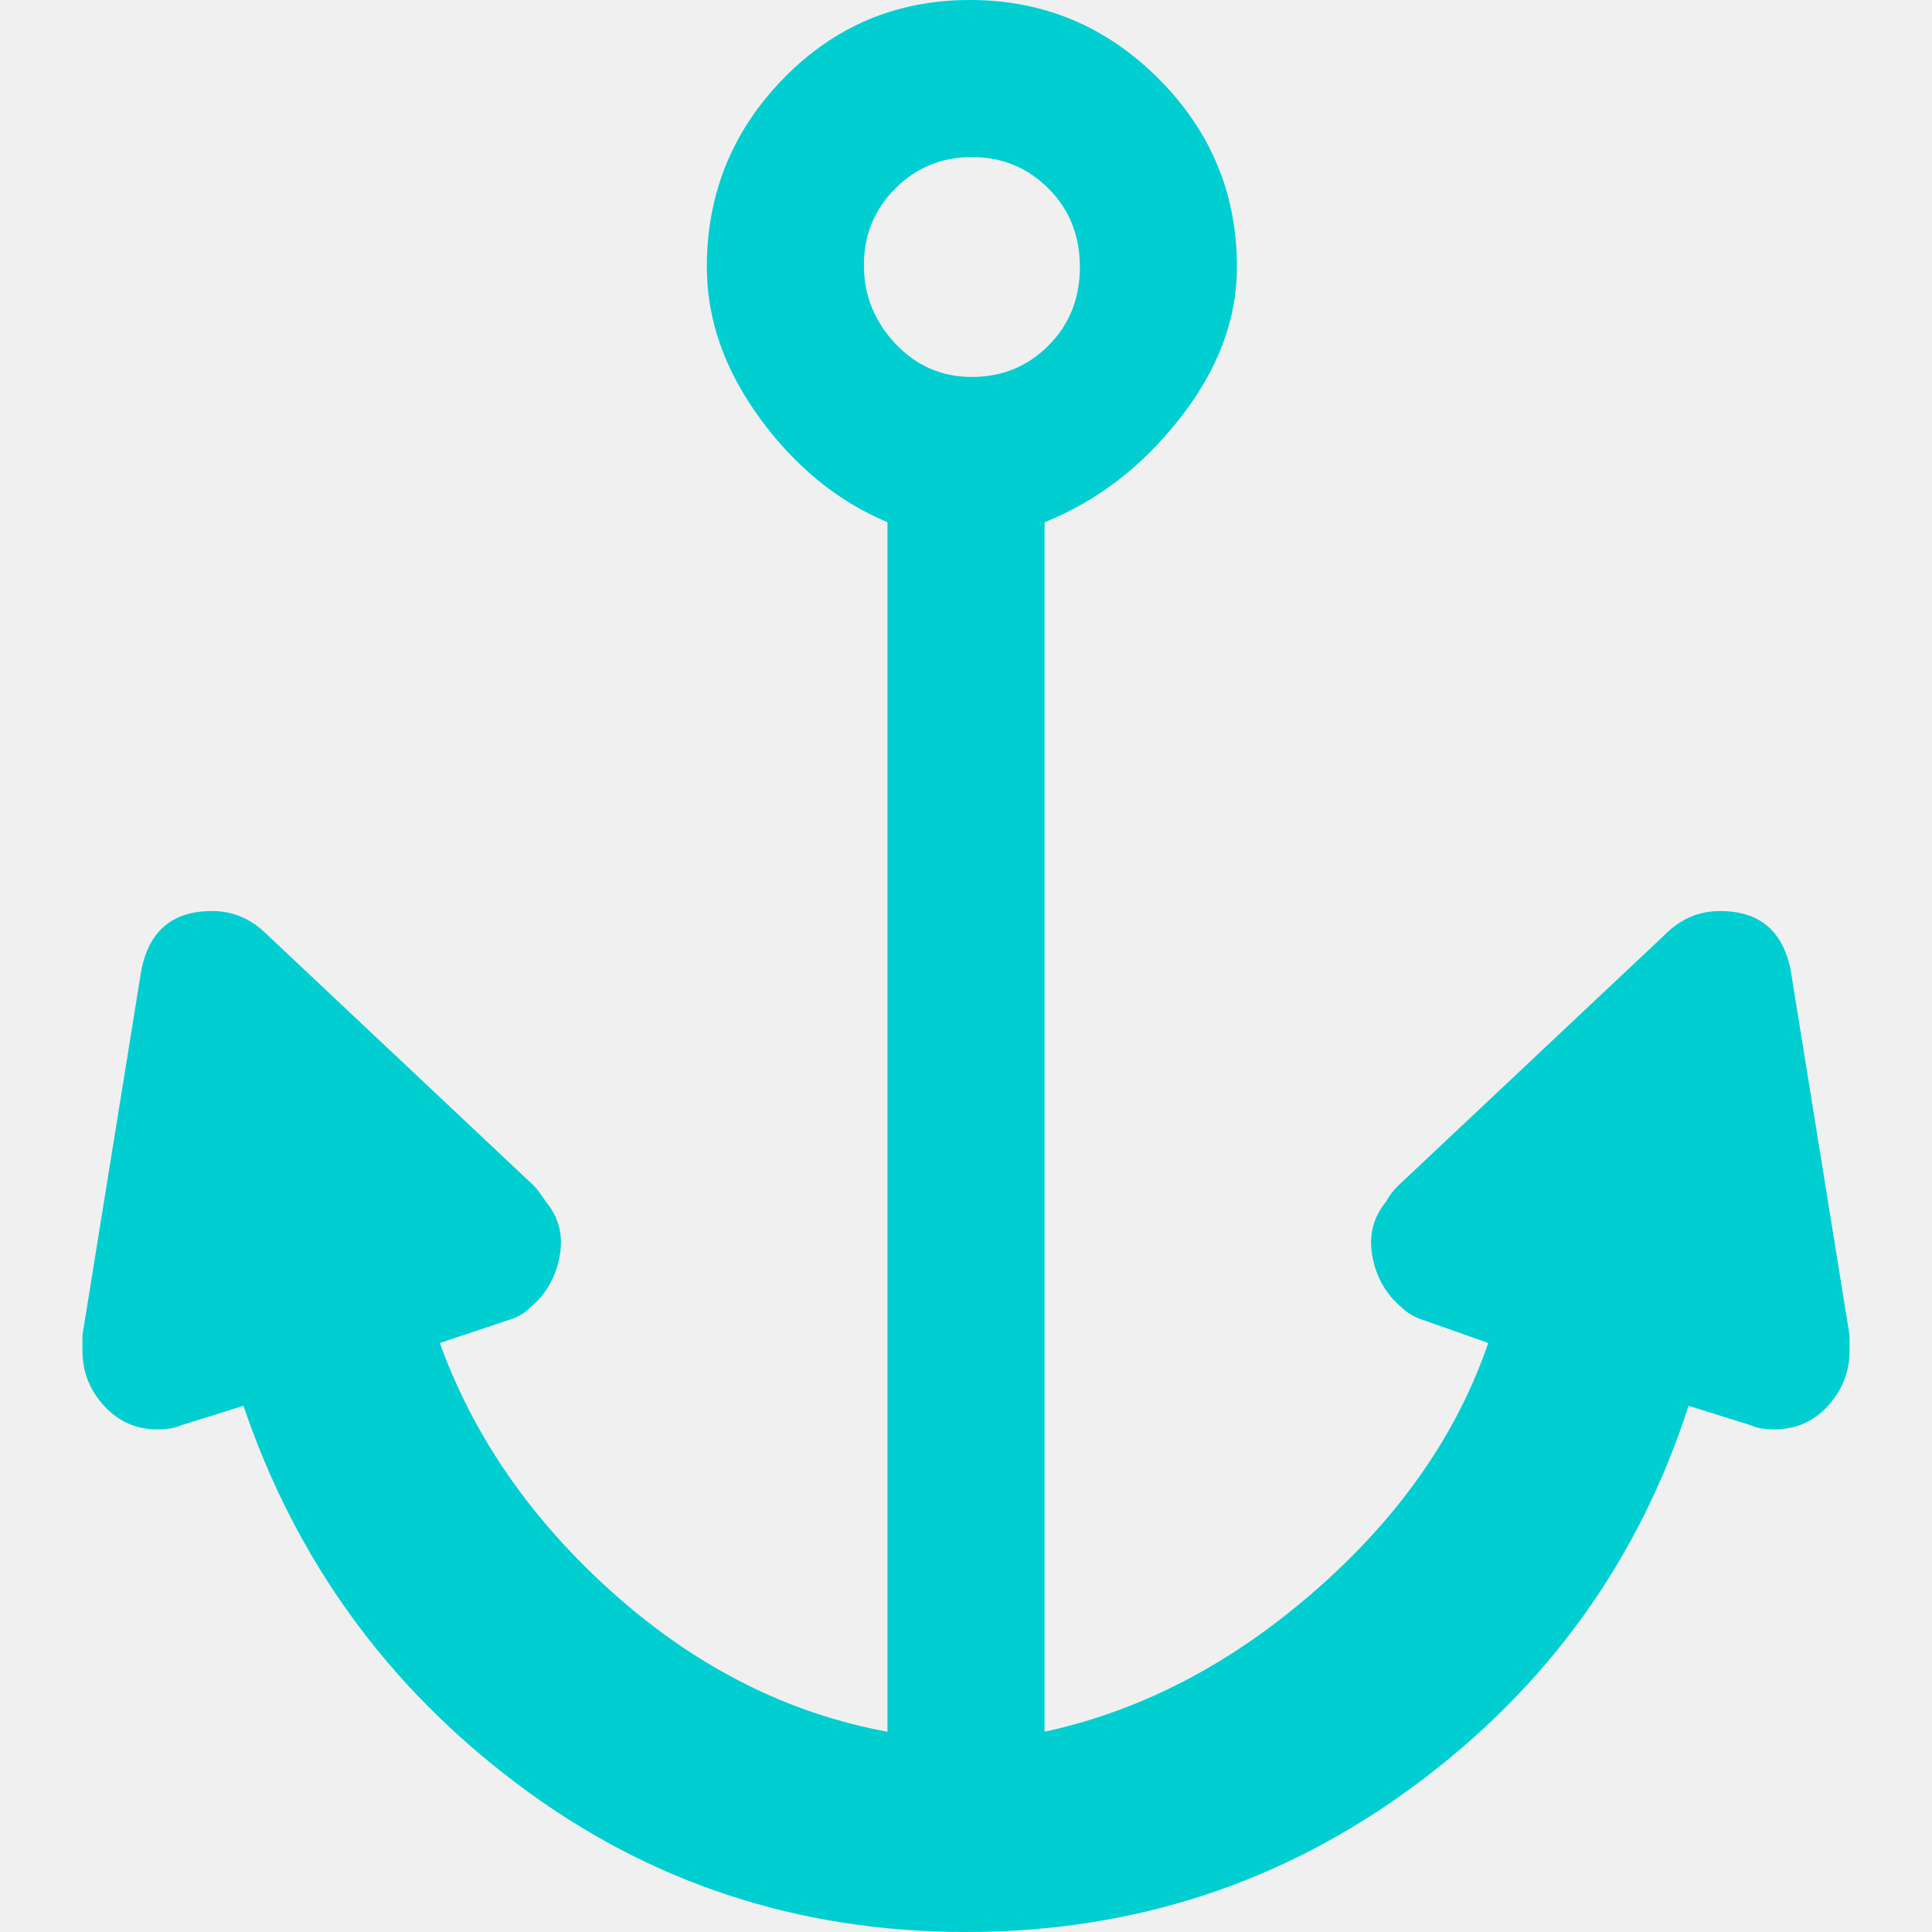
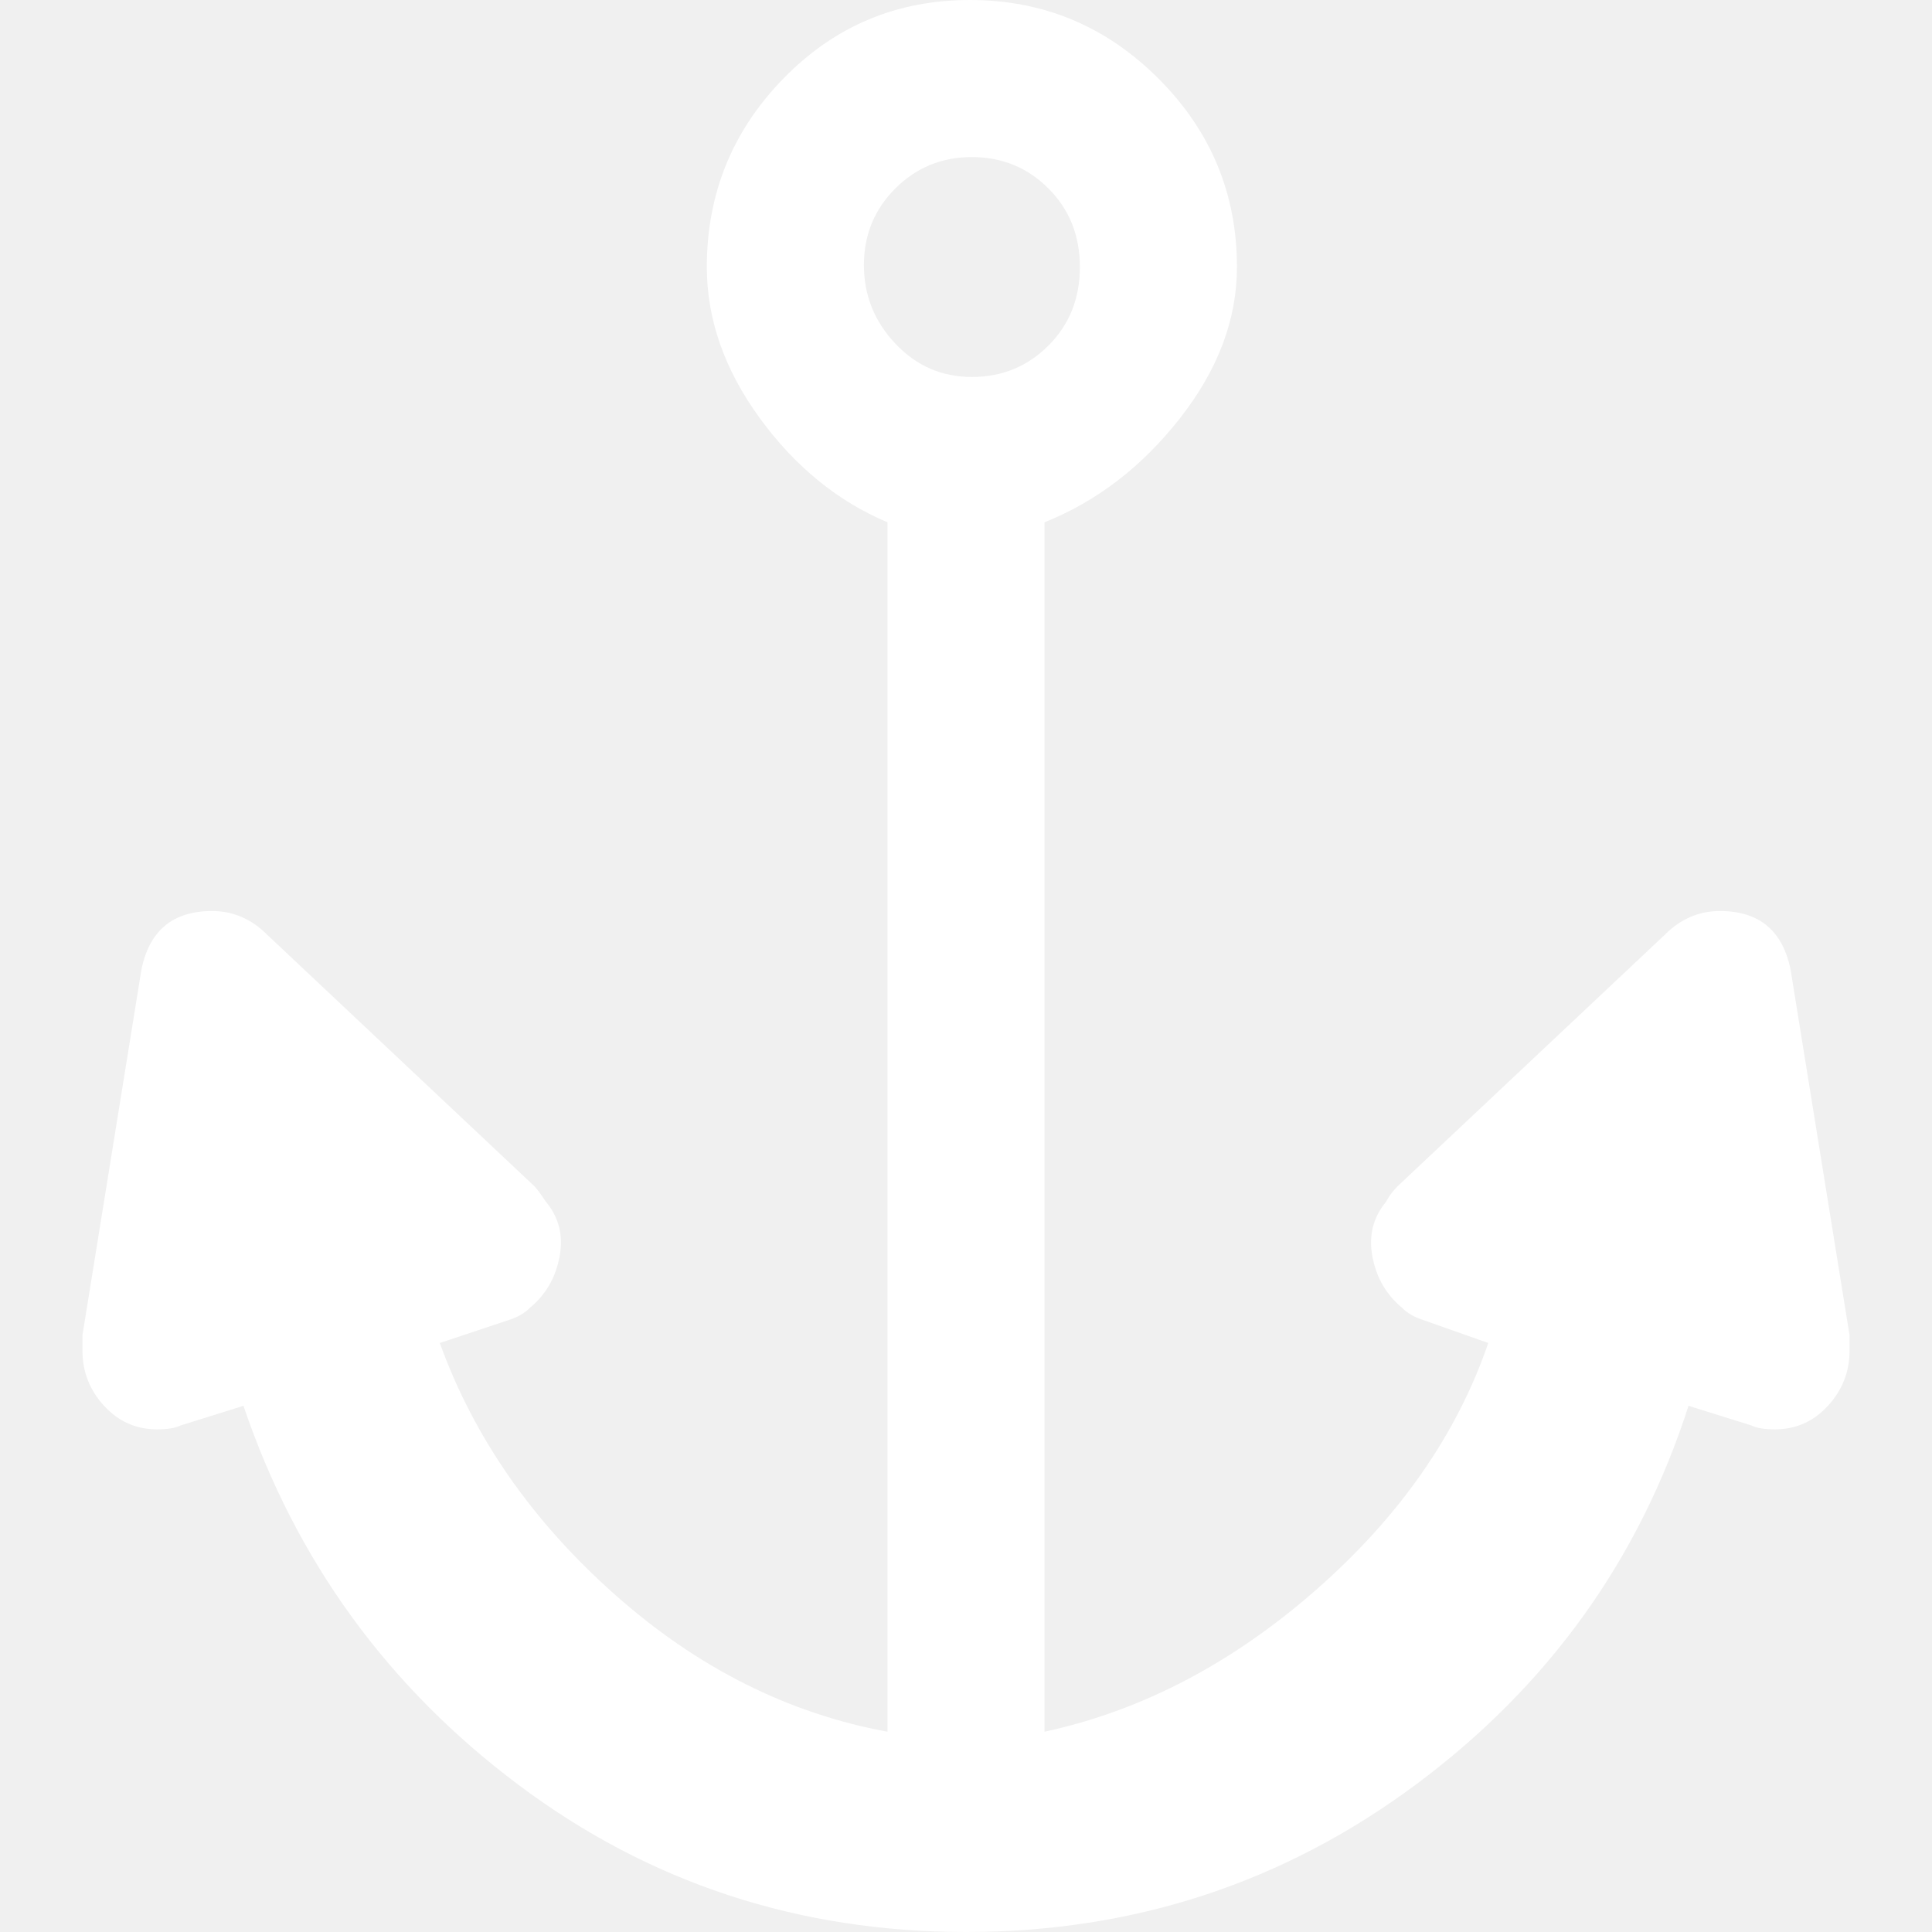
<svg xmlns="http://www.w3.org/2000/svg" version="1.1" id="Capa_1" x="0px" y="0px" viewBox="0 0 492 492" style="enable-background:new 0 0 492 492;" xml:space="preserve">
  <g>
    <g>
-       <path style="fill:darkturquoise;" d="M456,247c-2-10-8-15-18-15c-5.333,0-10,2-14,6l-68,64c-1.333,1.334-2.333,2.667-3,4    c-3.333,4-4.5,8.667-3.5,14c1,5.334,3.5,9.667,7.5,13c1.333,1.333,3,2.333,5,3l17,6c-8,23.333-22.667,44.333-44,63    s-44.333,30.667-69,36V133c13.333-5.335,24.833-14.168,34.5-26.5C310.167,94.166,315,81.333,315,68c0-18.667-6.667-34.667-20-48    S265.667,0,247,0s-34.5,6.667-47.5,20S180,49.333,180,68c0,13.333,4.5,26.167,13.5,38.5s19.833,21.167,32.5,26.5v308    c-25.333-4.667-48.5-16.333-69.5-35s-35.833-40-44.5-64l18-6c2-0.667,3.667-1.667,5-3c4-3.333,6.5-7.667,7.5-13s-0.167-10-3.5-14    c-1.333-2-2.333-3.333-3-4l-68-64c-4-4-8.667-6-14-6c-10,0-16,5-18,15l-15,93v4c0,5.333,1.833,10,5.5,14s8.167,6,13.5,6    c2.667,0,4.667-0.333,6-1l16-5c13.333,39.333,36.667,71.5,70,96.5S203.333,492,246,492s80.833-12.5,114.5-37.5    s56.833-57.167,69.5-96.5l16,5c1.333,0.667,3.333,1,6,1c5.333,0,9.833-2,13.5-6s5.5-8.667,5.5-14v-4L456,247z M228,87.5    c-5.333-5.667-8-12.333-8-20s2.667-14.167,8-19.5s11.833-8,19.5-8s14.167,2.667,19.5,8s8,12,8,20s-2.667,14.667-8,20    s-11.833,8-19.5,8S233.333,93.167,228,87.5z" />
+       <path style="fill:white;" d="M456,247c-2-10-8-15-18-15c-5.333,0-10,2-14,6l-68,64c-1.333,1.334-2.333,2.667-3,4    c-3.333,4-4.5,8.667-3.5,14c1,5.334,3.5,9.667,7.5,13c1.333,1.333,3,2.333,5,3l17,6c-8,23.333-22.667,44.333-44,63    s-44.333,30.667-69,36V133c13.333-5.335,24.833-14.168,34.5-26.5C310.167,94.166,315,81.333,315,68c0-18.667-6.667-34.667-20-48    S265.667,0,247,0s-34.5,6.667-47.5,20S180,49.333,180,68c0,13.333,4.5,26.167,13.5,38.5s19.833,21.167,32.5,26.5v308    c-25.333-4.667-48.5-16.333-69.5-35s-35.833-40-44.5-64l18-6c2-0.667,3.667-1.667,5-3c4-3.333,6.5-7.667,7.5-13s-0.167-10-3.5-14    c-1.333-2-2.333-3.333-3-4l-68-64c-4-4-8.667-6-14-6c-10,0-16,5-18,15l-15,93v4c0,5.333,1.833,10,5.5,14s8.167,6,13.5,6    c2.667,0,4.667-0.333,6-1l16-5c13.333,39.333,36.667,71.5,70,96.5S203.333,492,246,492s80.833-12.5,114.5-37.5    s56.833-57.167,69.5-96.5l16,5c1.333,0.667,3.333,1,6,1c5.333,0,9.833-2,13.5-6s5.5-8.667,5.5-14v-4L456,247z M228,87.5    c-5.333-5.667-8-12.333-8-20s2.667-14.167,8-19.5s11.833-8,19.5-8s14.167,2.667,19.5,8s8,12,8,20s-2.667,14.667-8,20    s-11.833,8-19.5,8S233.333,93.167,228,87.5z" />
    </g>
  </g>
  <g>
</g>
  <g>
</g>
  <g>
</g>
  <g>
</g>
  <g>
</g>
  <g>
</g>
  <g>
</g>
  <g>
</g>
  <g>
</g>
  <g>
</g>
  <g>
</g>
  <g>
</g>
  <g>
</g>
  <g>
</g>
  <g>
</g>
</svg>
